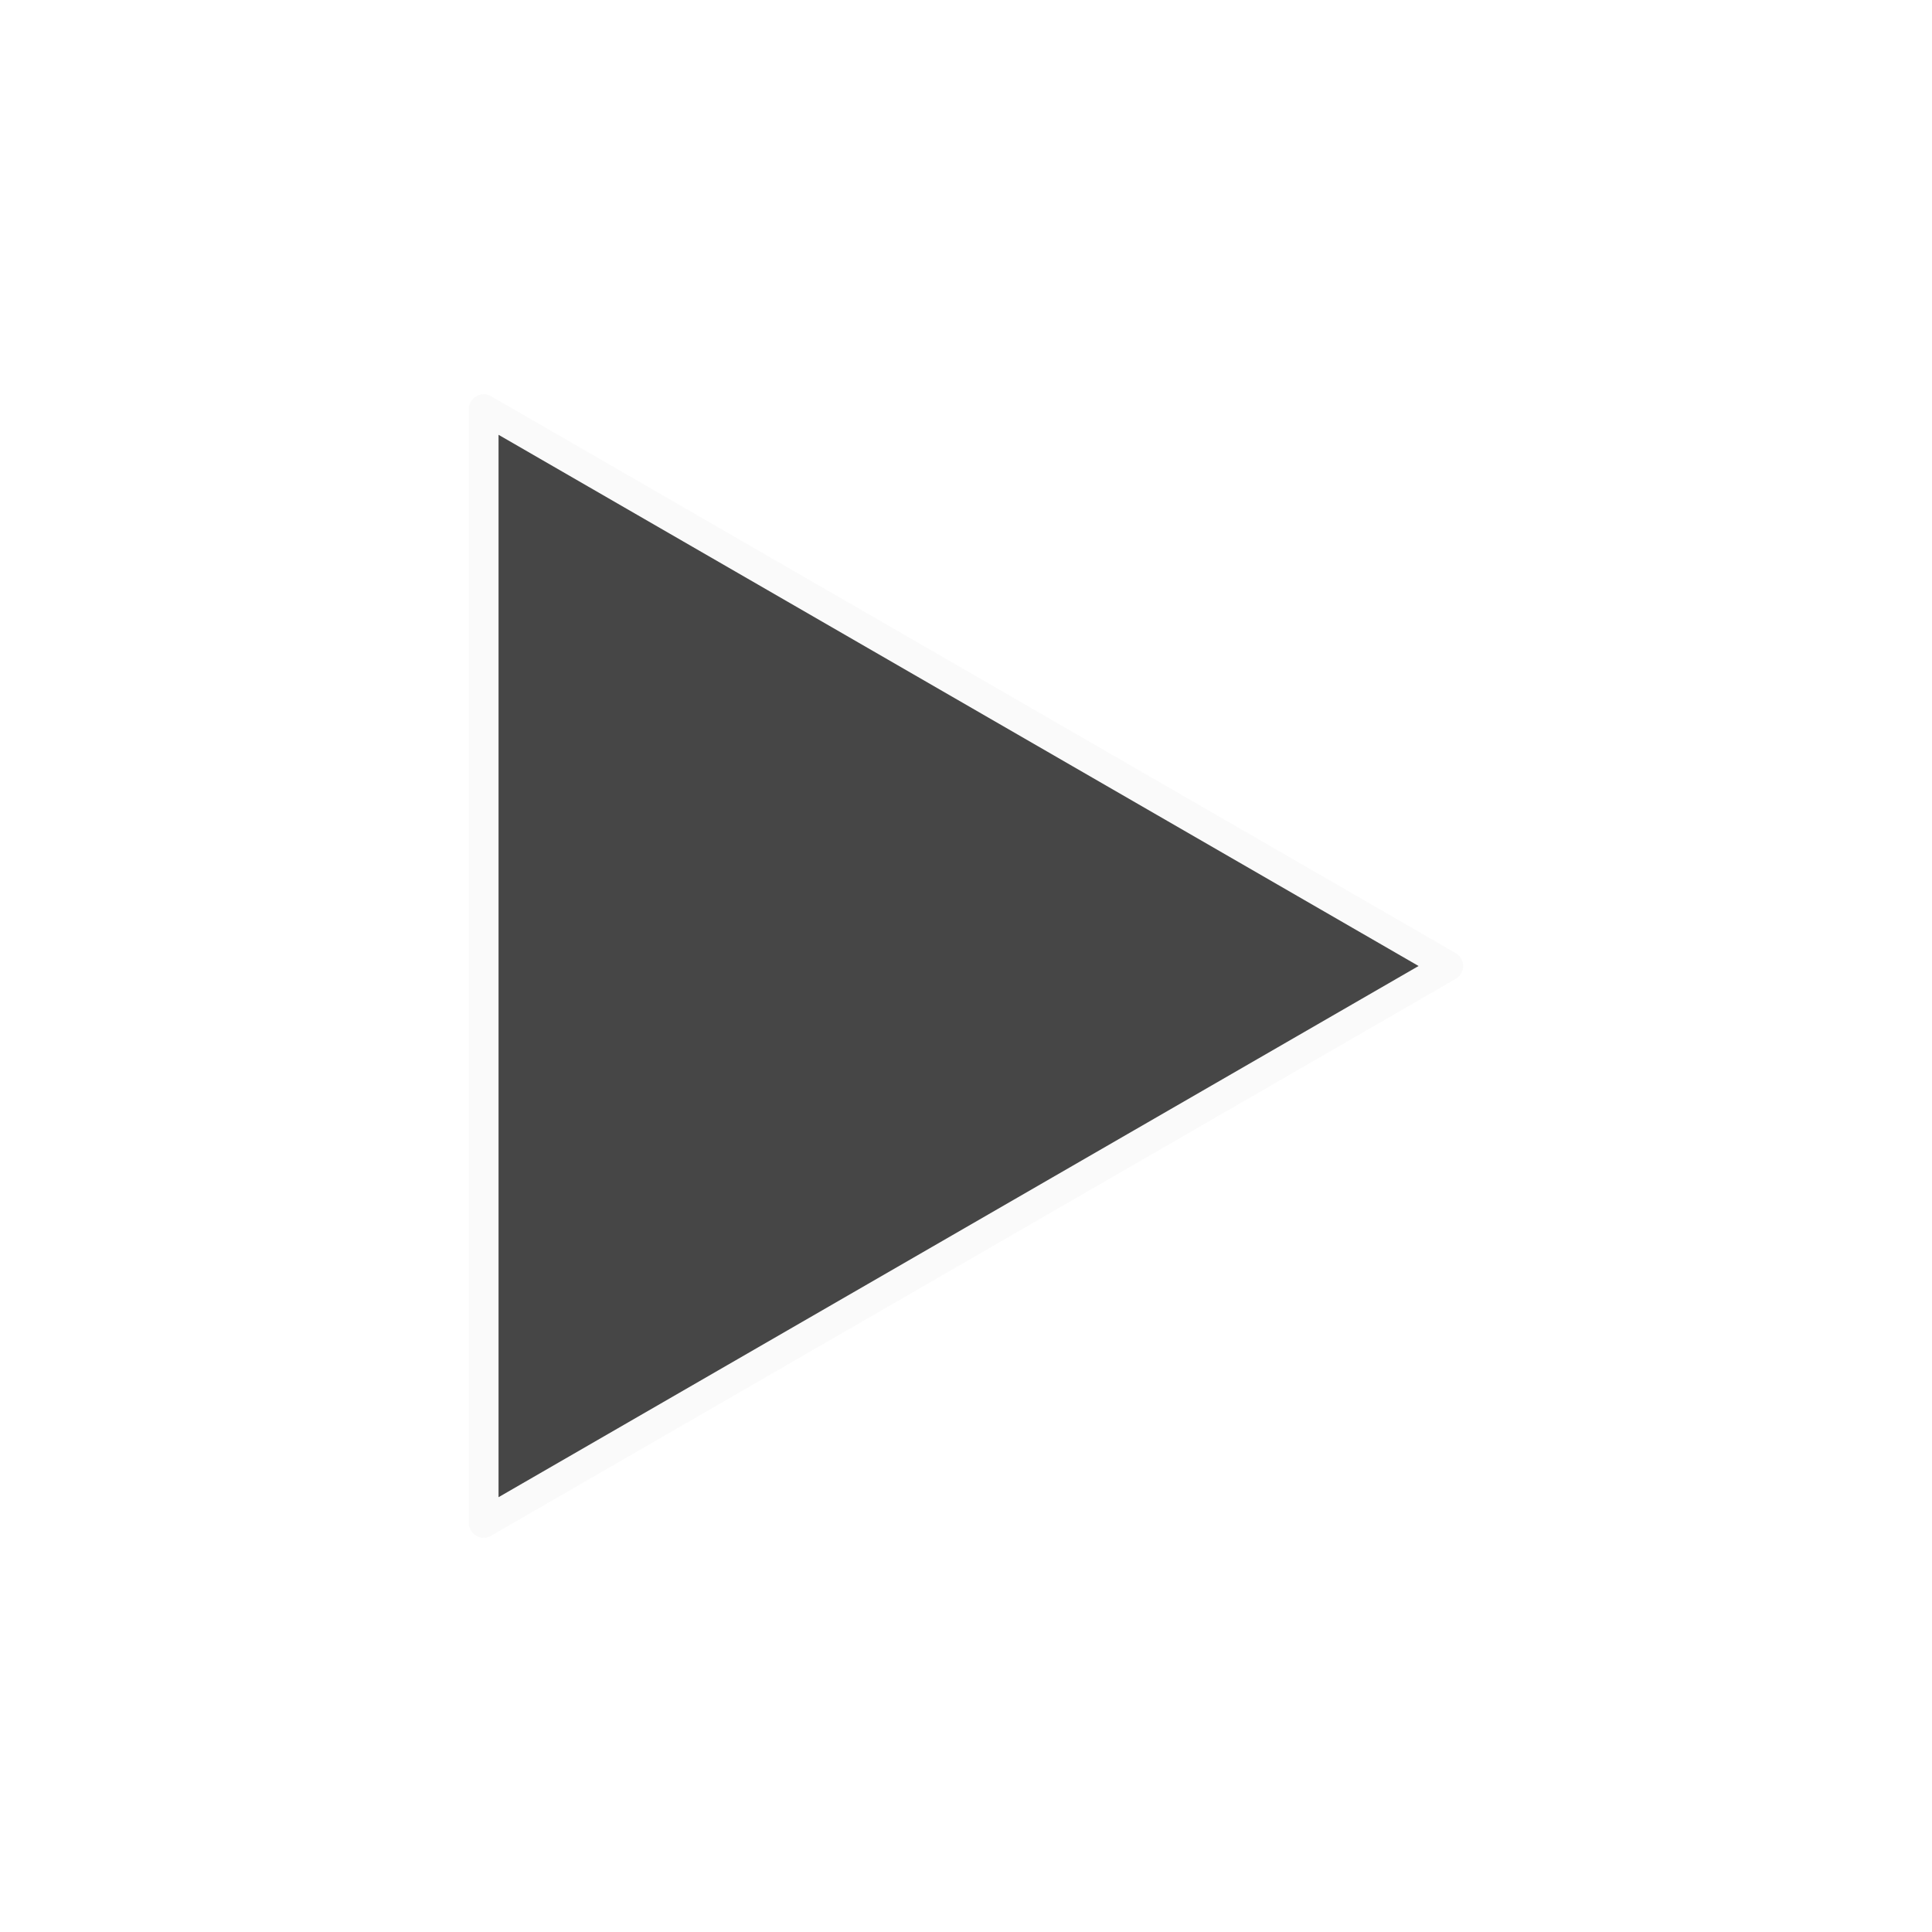
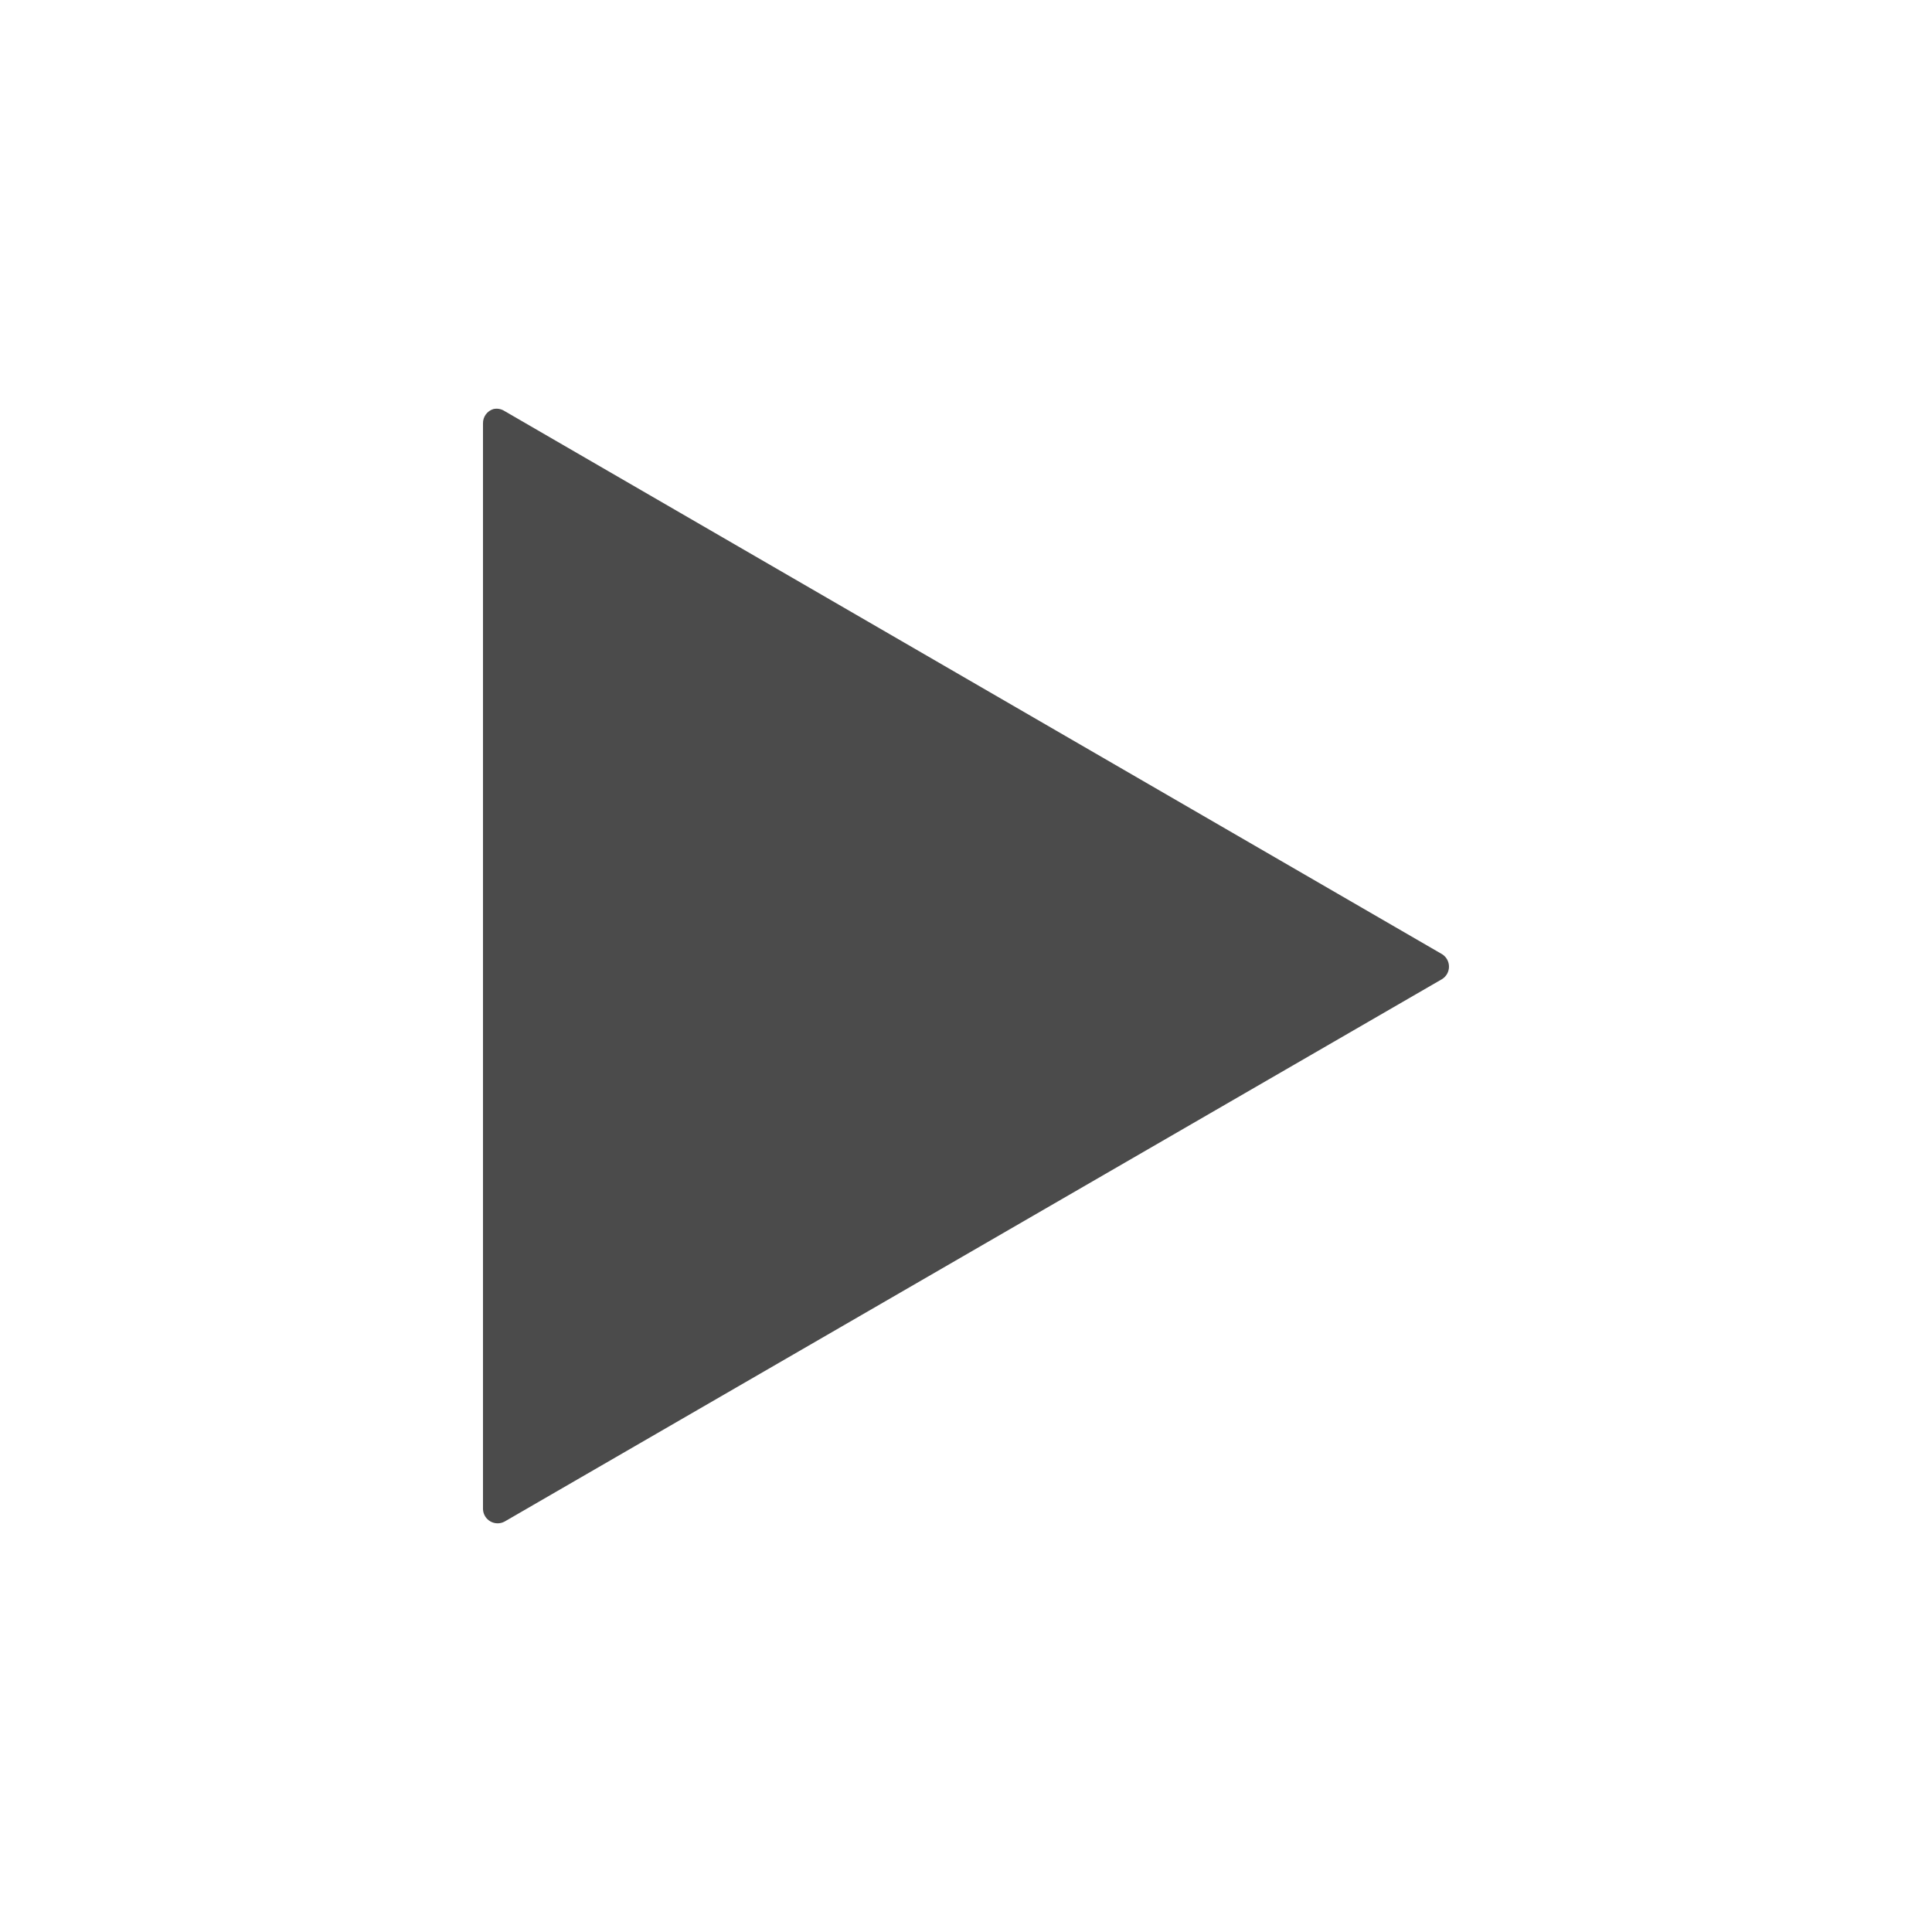
<svg xmlns="http://www.w3.org/2000/svg" width="130" height="130" id="svg4682" version="1.1">
  <defs id="defs4684" />
  <g id="layer1" transform="translate(0,-922.3622)">
-     <path transform="matrix(1.442436,0,0,1.442436,-717.5215,154.5542)" d="m 565,577.362 -45,25.981 0,-51.962 z" id="path4596" style="opacity:0.9;fill:#323232;fill-opacity:1;fill-rule:nonzero;stroke:#fafafa;stroke-width:1.387;stroke-linejoin:round;stroke-miterlimit:4;stroke-opacity:1;stroke-dasharray:none" />
+     <path transform="matrix(1.402124,0,0,1.405847,-695.6405,175.7032)" d="m 519.812,550.688 a 0.703,0.703 0 0 0 -0.5,0.688 l 0,51.969 a 0.703,0.703 0 0 0 1.031,0.594 l 45,-25.969 a 0.703,0.703 0 0 0 0,-1.188 l -45,-26 a 0.703,0.703 0 0 0 -0.531,-0.094 z" id="path5013" style="fill:#4b4b4b;fill-opacity:1;fill-rule:nonzero;stroke:none" />
  </g>
</svg>
